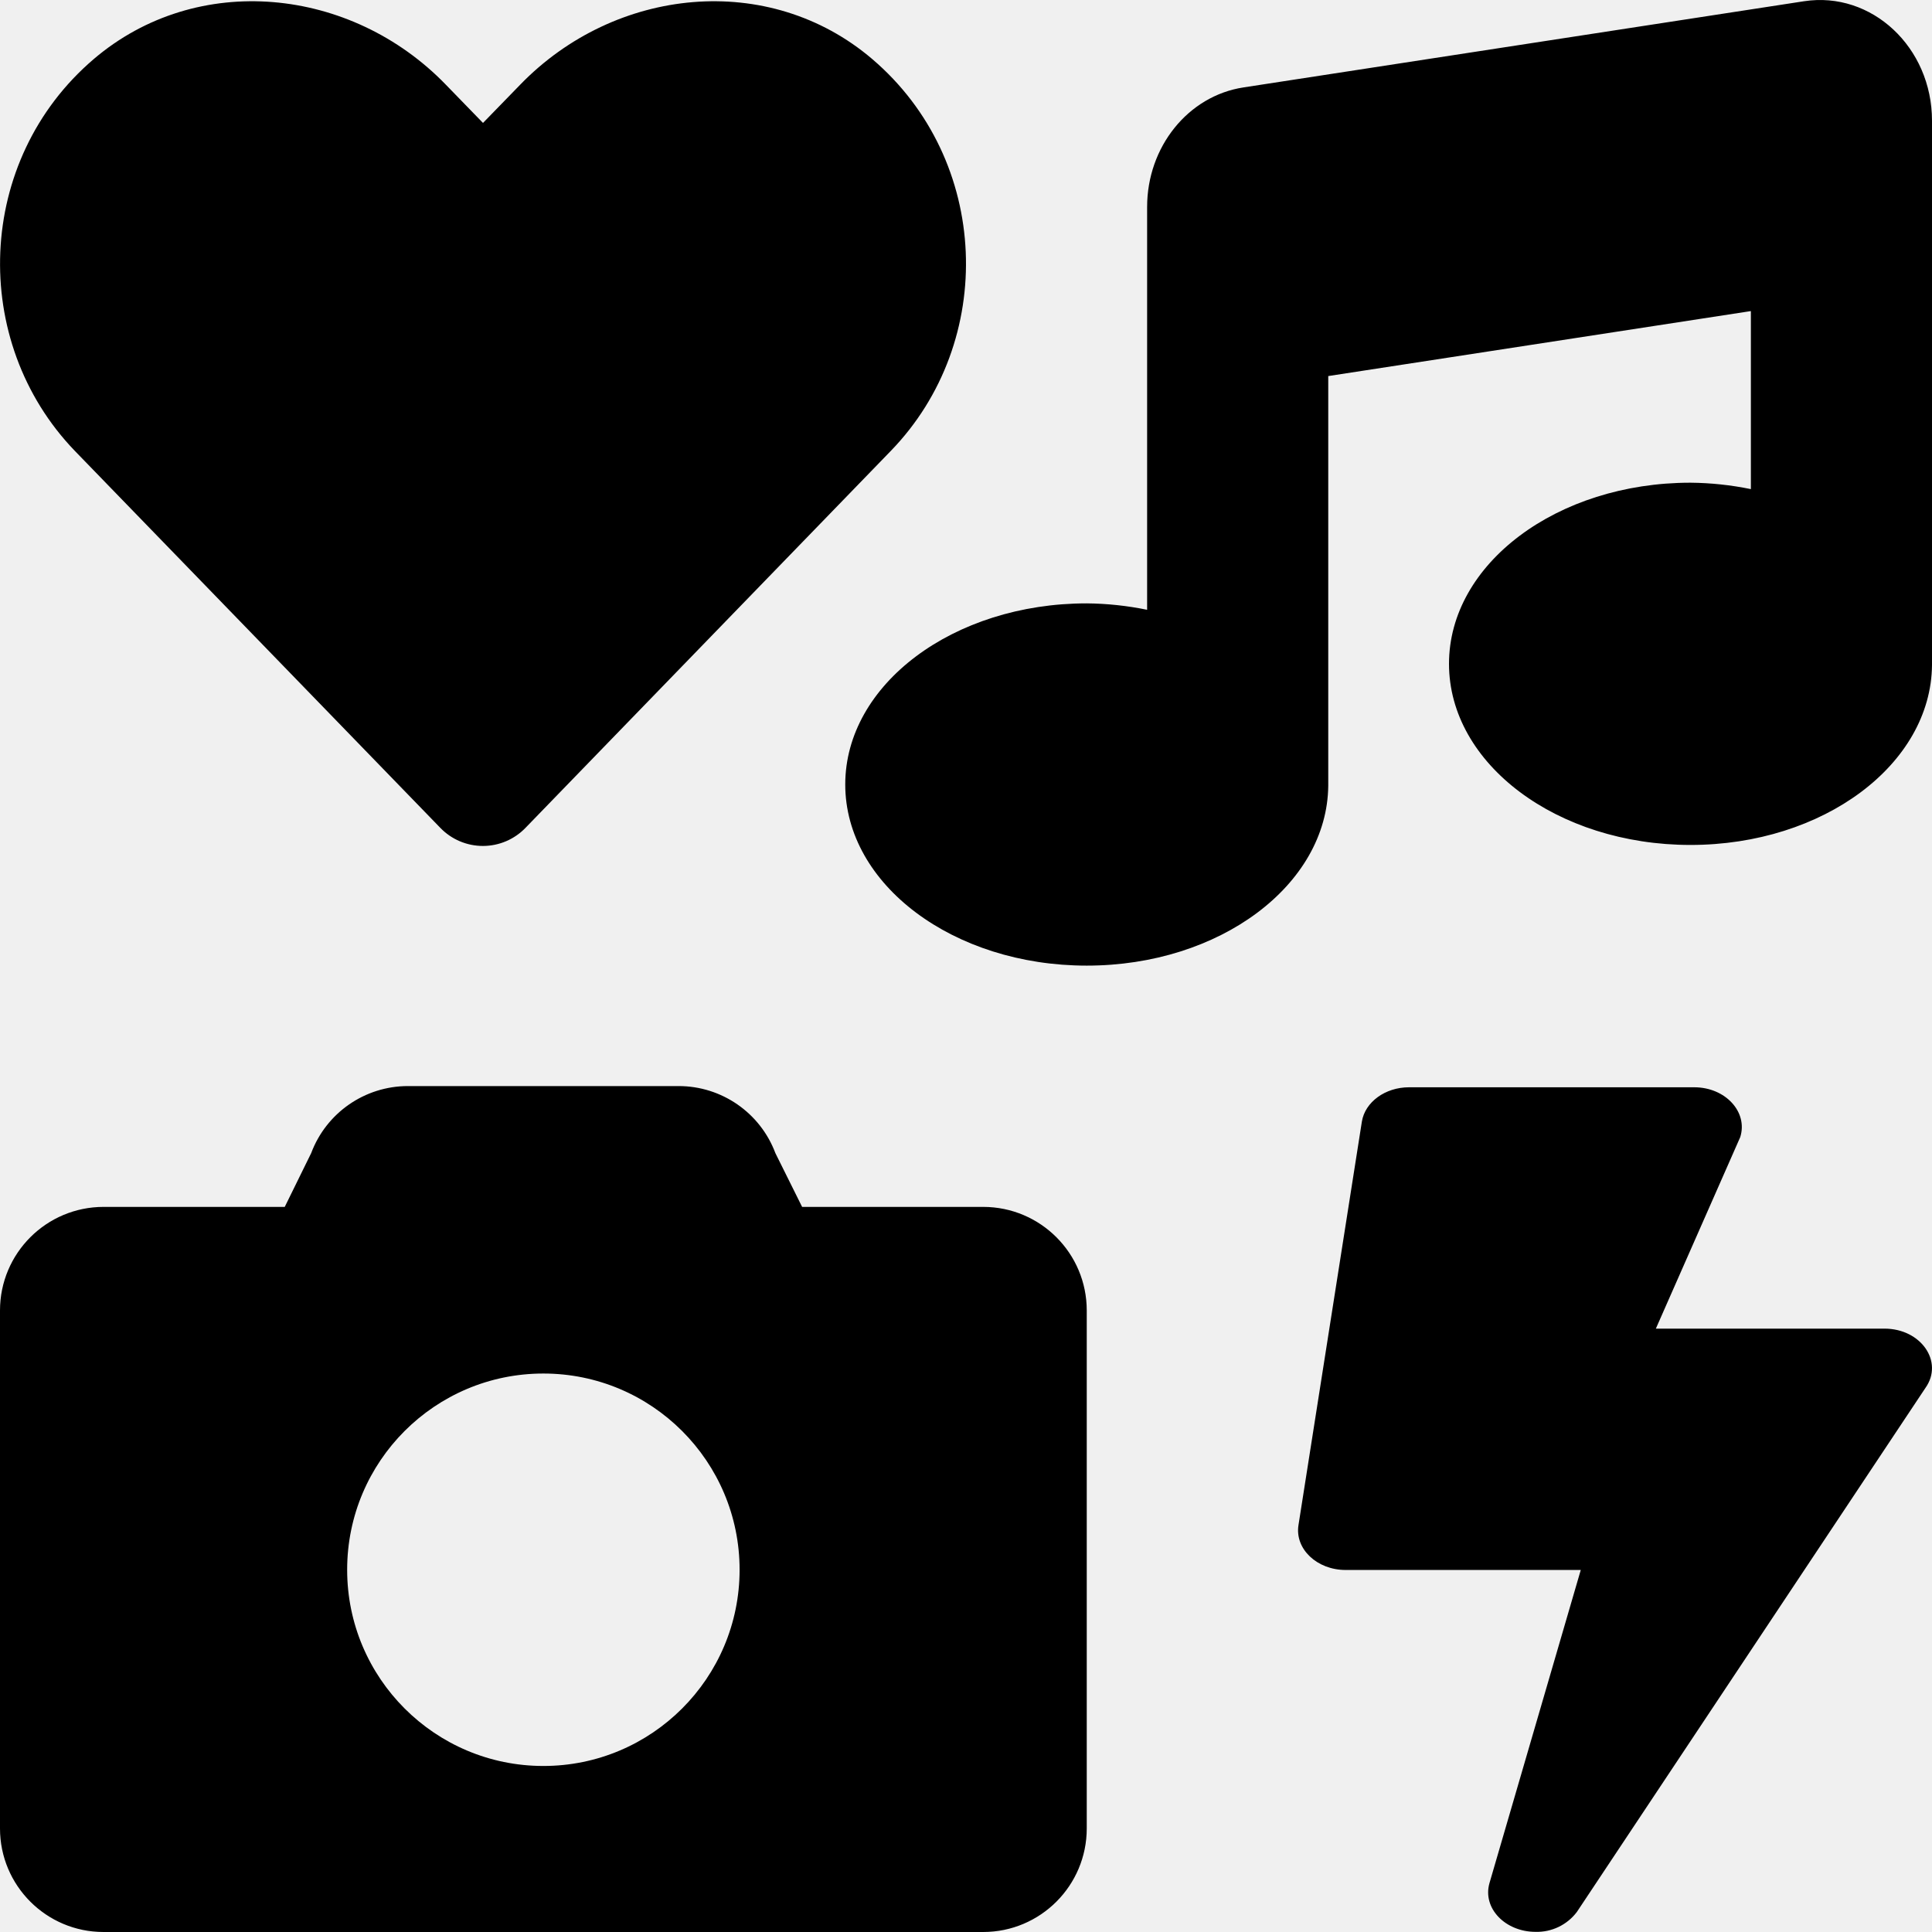
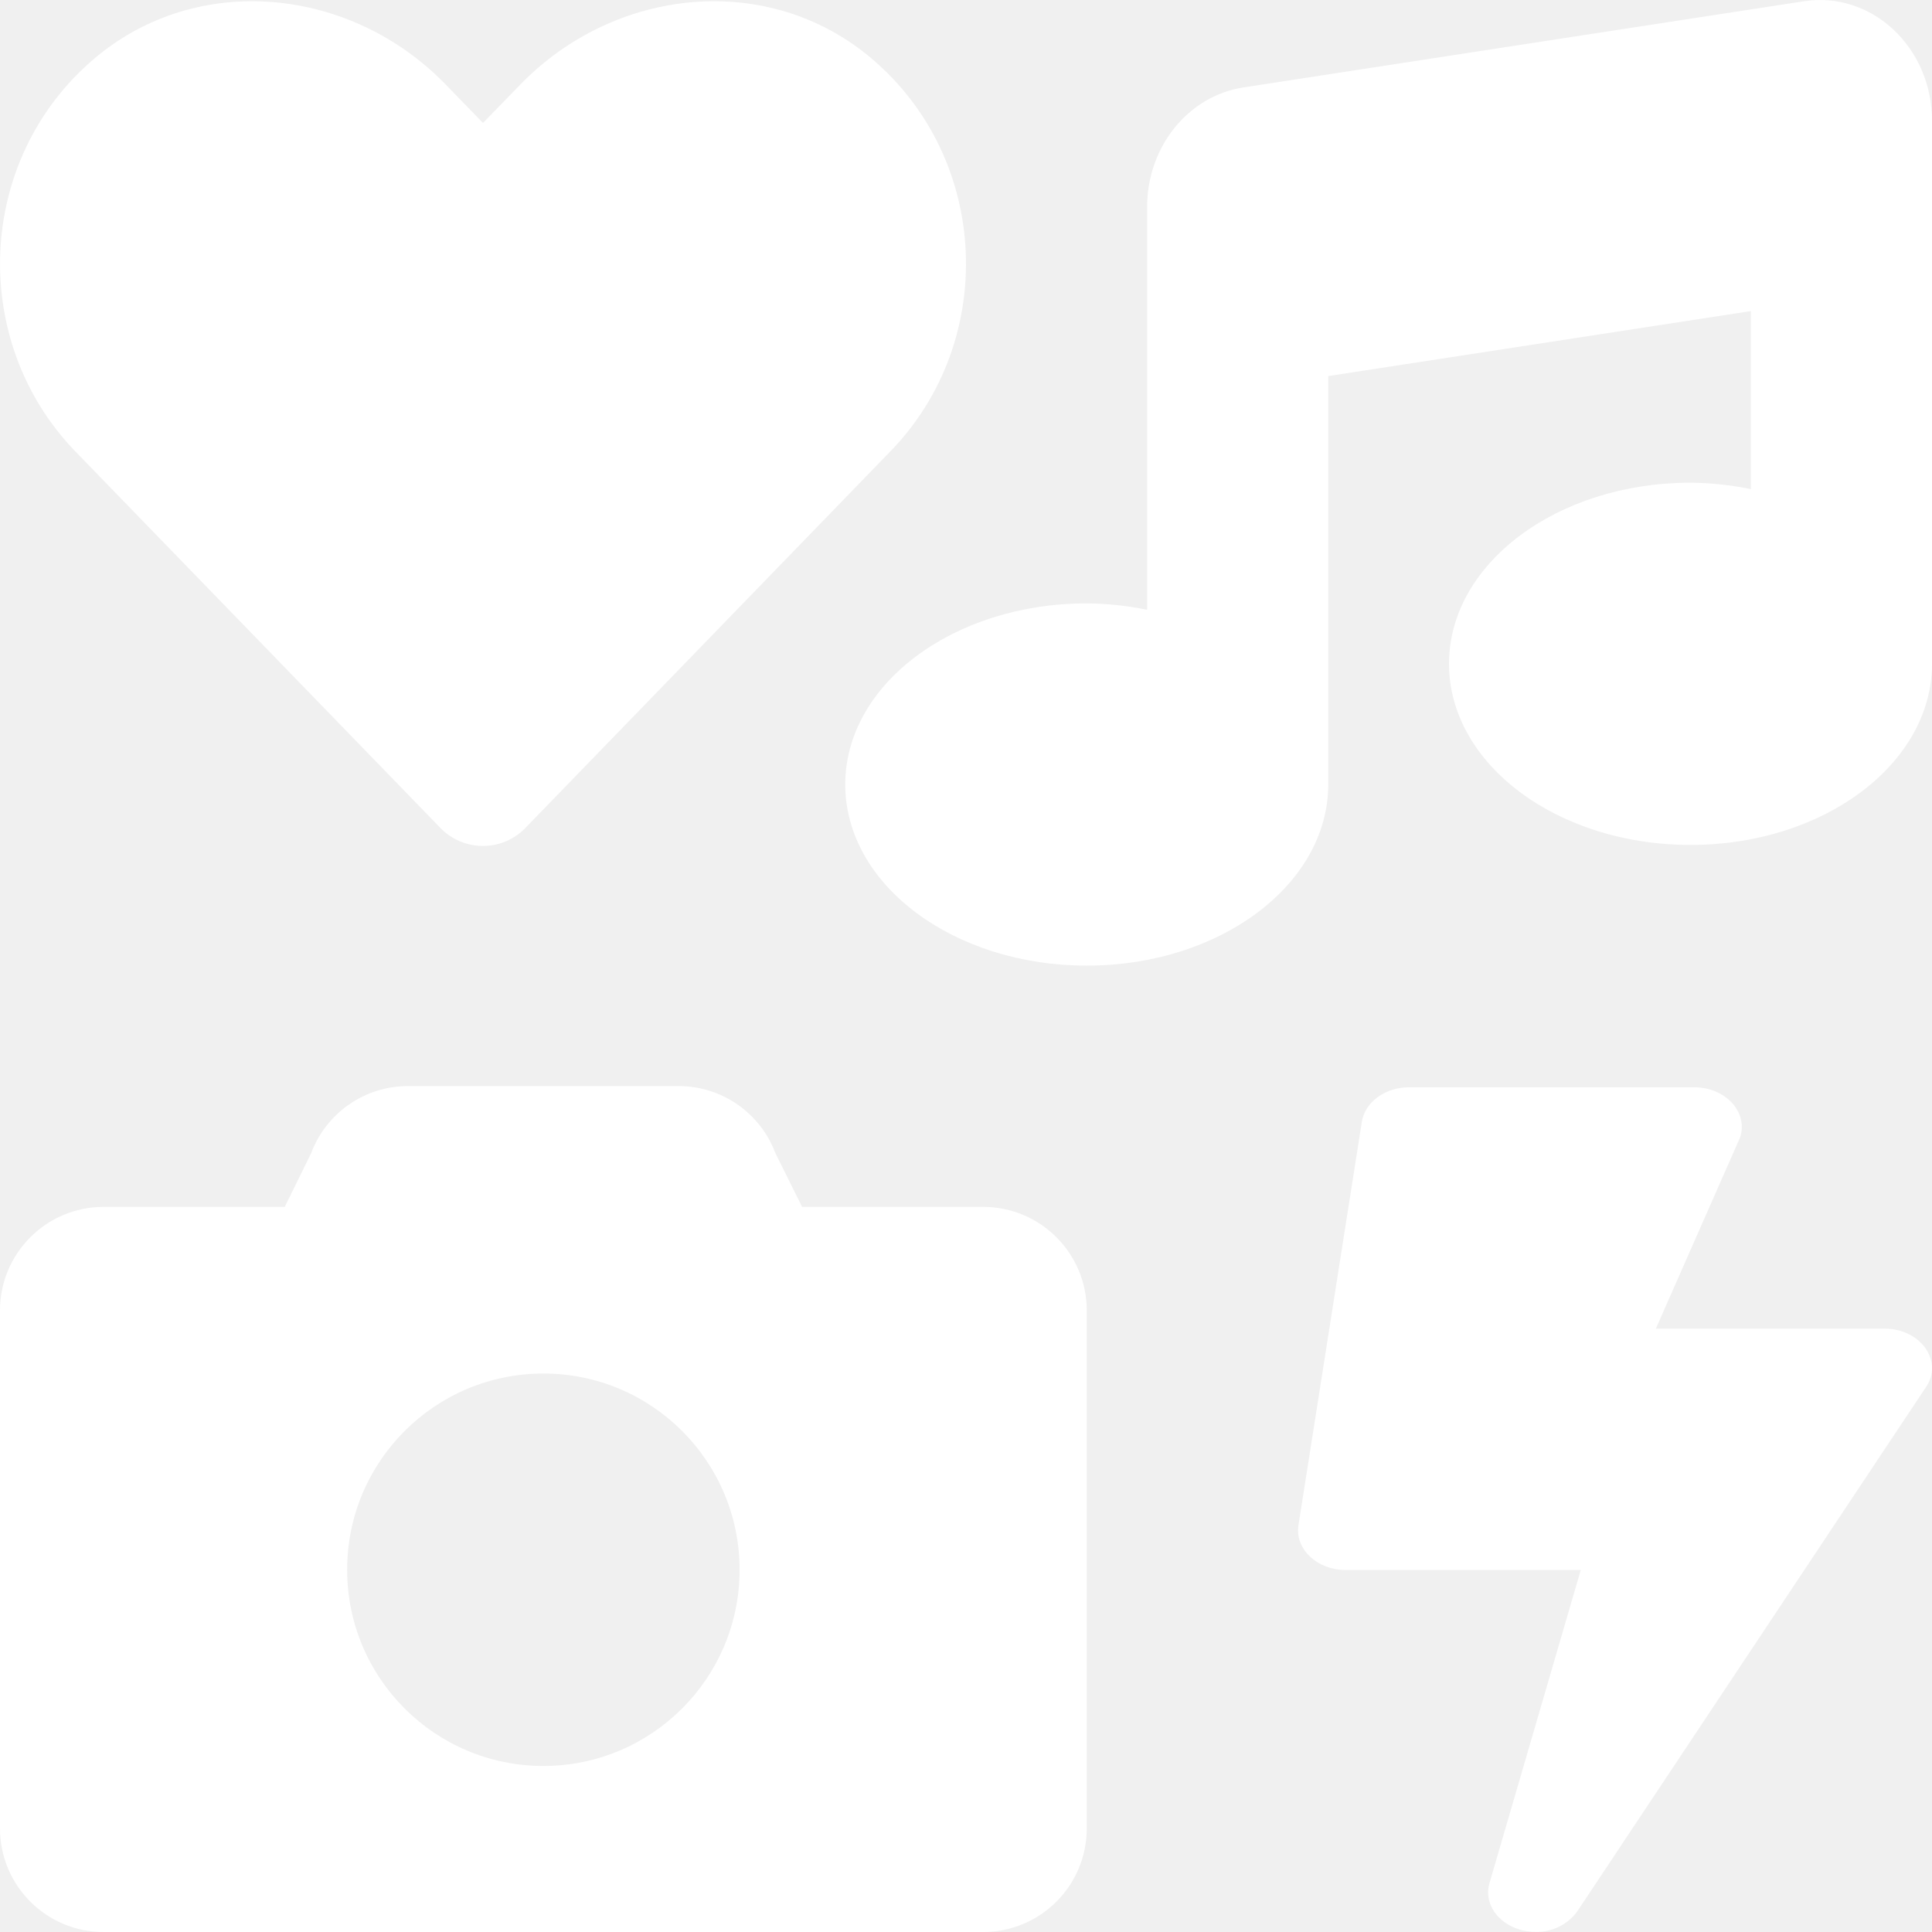
<svg xmlns="http://www.w3.org/2000/svg" aria-hidden="true" focusable="false" data-prefix="fas" data-icon="icons" class="svg-inline--fa fa-icons fa-w-16" role="img" viewBox="0 0 512 512">
-   <path fill="currentColor" d="M116.65 219.35a15.68 15.68 0 0 0 22.65 0l96.75-99.83c28.15-29 26.5-77.1-4.91-103.88C203.75-7.7 163-3.5 137.86 22.44L128 32.58l-9.85-10.14C93.05-3.5 52.25-7.7 24.86 15.64c-31.41 26.78-33 74.85-5 103.88zm143.92 100.49h-48l-7.08-14.24a27.39 27.39 0 0 0-25.66-17.78h-71.71a27.39 27.39 0 0 0-25.66 17.78l-7 14.24h-48A27.45 27.45 0 0 0 0 347.3v137.25A27.44 27.44 0 0 0 27.43 512h233.14A27.45 27.45 0 0 0 288 484.55V347.3a27.45 27.45 0 0 0-27.43-27.46zM144 468a52 52 0 1 1 52-52 52 52 0 0 1-52 52zm355.4-115.9h-60.58l22.36-50.75c2.1-6.65-3.93-13.21-12.18-13.21h-75.59c-6.3 0-11.66 3.9-12.5 9.1l-16.8 106.93c-1 6.3 4.88 11.89 12.5 11.89h62.31l-24.2 83c-1.89 6.65 4.2 12.9 12.23 12.9a13.26 13.26 0 0 0 10.92-5.25l92.4-138.91c4.88-6.91-1.16-15.7-10.87-15.7zM478.08.33L329.51 23.17C314.87 25.42 304 38.92 304 54.83V161.6a83.25 83.25 0 0 0-16-1.7c-35.35 0-64 21.48-64 48s28.65 48 64 48c35.2 0 63.73-21.32 64-47.66V99.66l112-17.22v47.18a83.25 83.25 0 0 0-16-1.7c-35.35 0-64 21.48-64 48s28.65 48 64 48c35.2 0 63.73-21.32 64-47.66V32c0-19.48-16-34.42-33.92-31.67z" />
+   <path fill="#ffffff" d="M116.65 219.35a15.68 15.68 0 0 0 22.65 0l96.75-99.83c28.15-29 26.5-77.1-4.91-103.88C203.75-7.7 163-3.5 137.86 22.44L128 32.58l-9.85-10.14C93.05-3.5 52.25-7.7 24.86 15.64c-31.41 26.78-33 74.85-5 103.88zm143.92 100.49h-48l-7.08-14.24a27.39 27.39 0 0 0-25.66-17.78h-71.71a27.39 27.39 0 0 0-25.66 17.78l-7 14.24h-48A27.45 27.45 0 0 0 0 347.3v137.25A27.44 27.44 0 0 0 27.43 512h233.14A27.45 27.45 0 0 0 288 484.55V347.3a27.45 27.45 0 0 0-27.43-27.46zM144 468a52 52 0 1 1 52-52 52 52 0 0 1-52 52zm355.4-115.9h-60.58l22.36-50.75c2.1-6.65-3.93-13.21-12.18-13.21h-75.59c-6.3 0-11.66 3.9-12.5 9.1l-16.8 106.93c-1 6.3 4.88 11.89 12.5 11.89h62.31l-24.2 83c-1.89 6.65 4.2 12.9 12.23 12.9a13.26 13.26 0 0 0 10.92-5.25l92.4-138.91c4.88-6.91-1.16-15.7-10.87-15.7zM478.08.33L329.51 23.17C314.87 25.42 304 38.92 304 54.83V161.6a83.25 83.25 0 0 0-16-1.7c-35.35 0-64 21.48-64 48s28.65 48 64 48c35.2 0 63.73-21.32 64-47.66V99.66l112-17.22v47.18a83.25 83.25 0 0 0-16-1.7c-35.35 0-64 21.48-64 48s28.65 48 64 48c35.2 0 63.73-21.32 64-47.66V32c0-19.48-16-34.42-33.92-31.67z" />
</svg>
